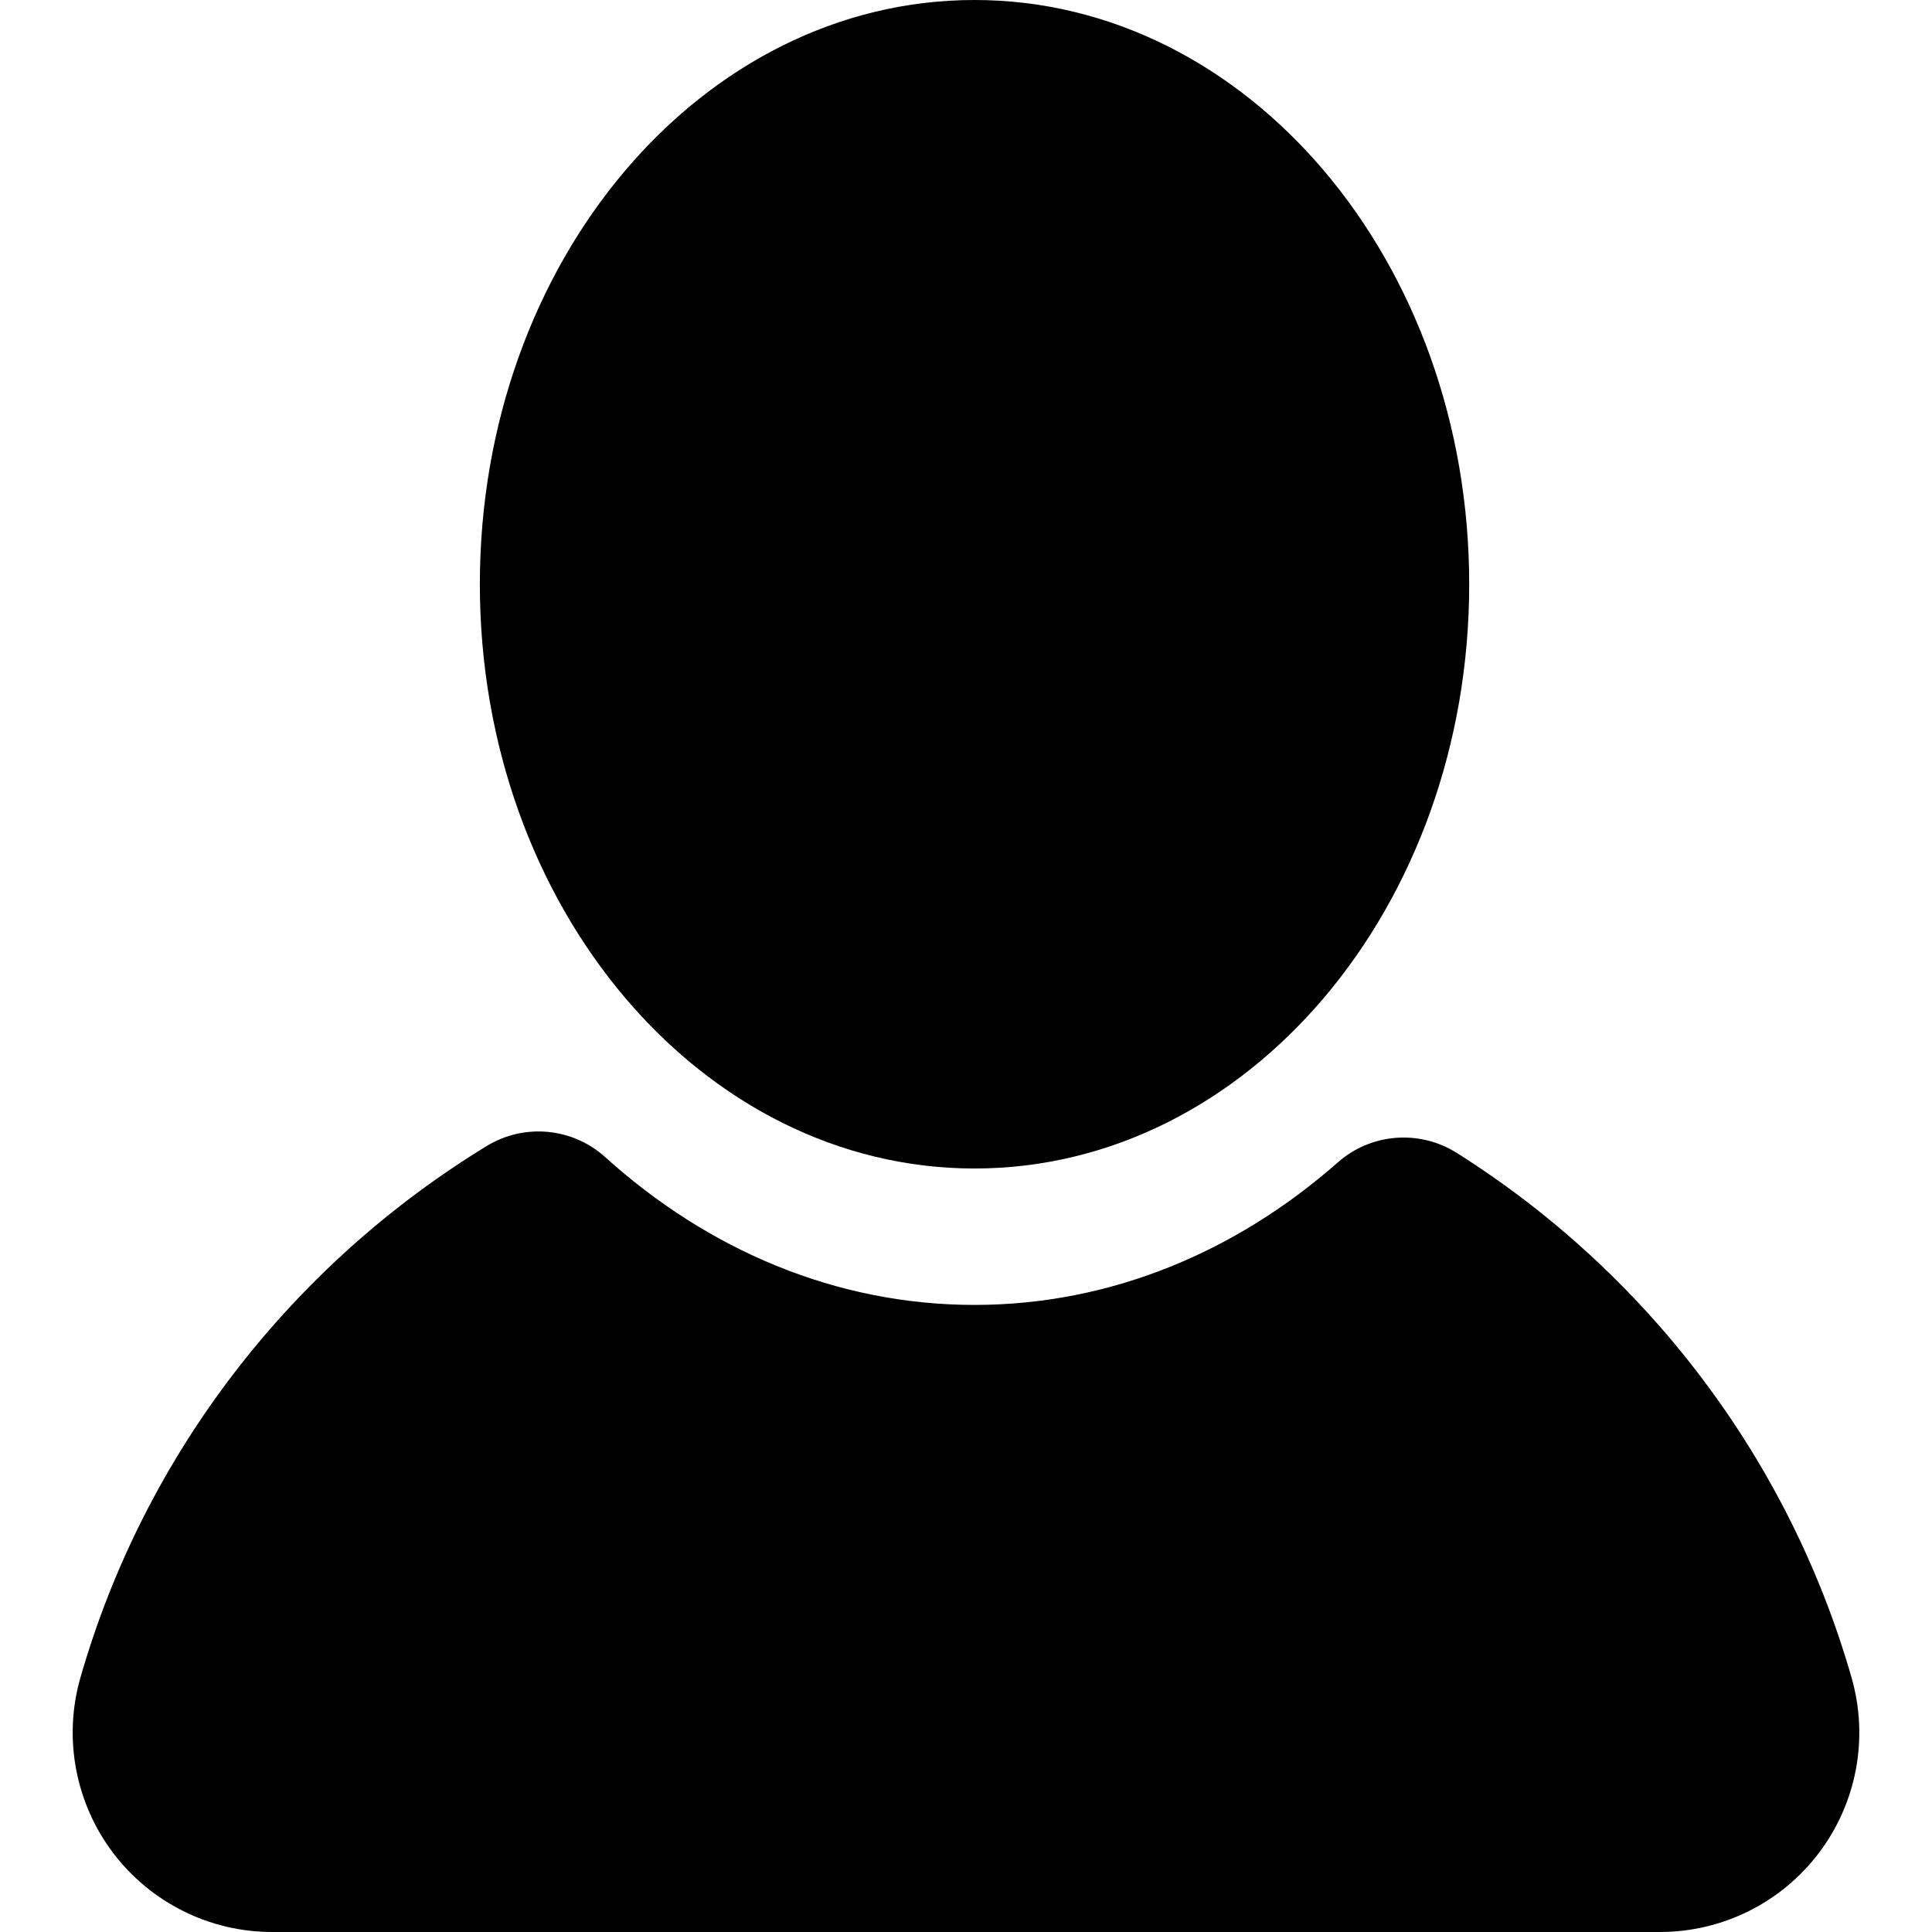
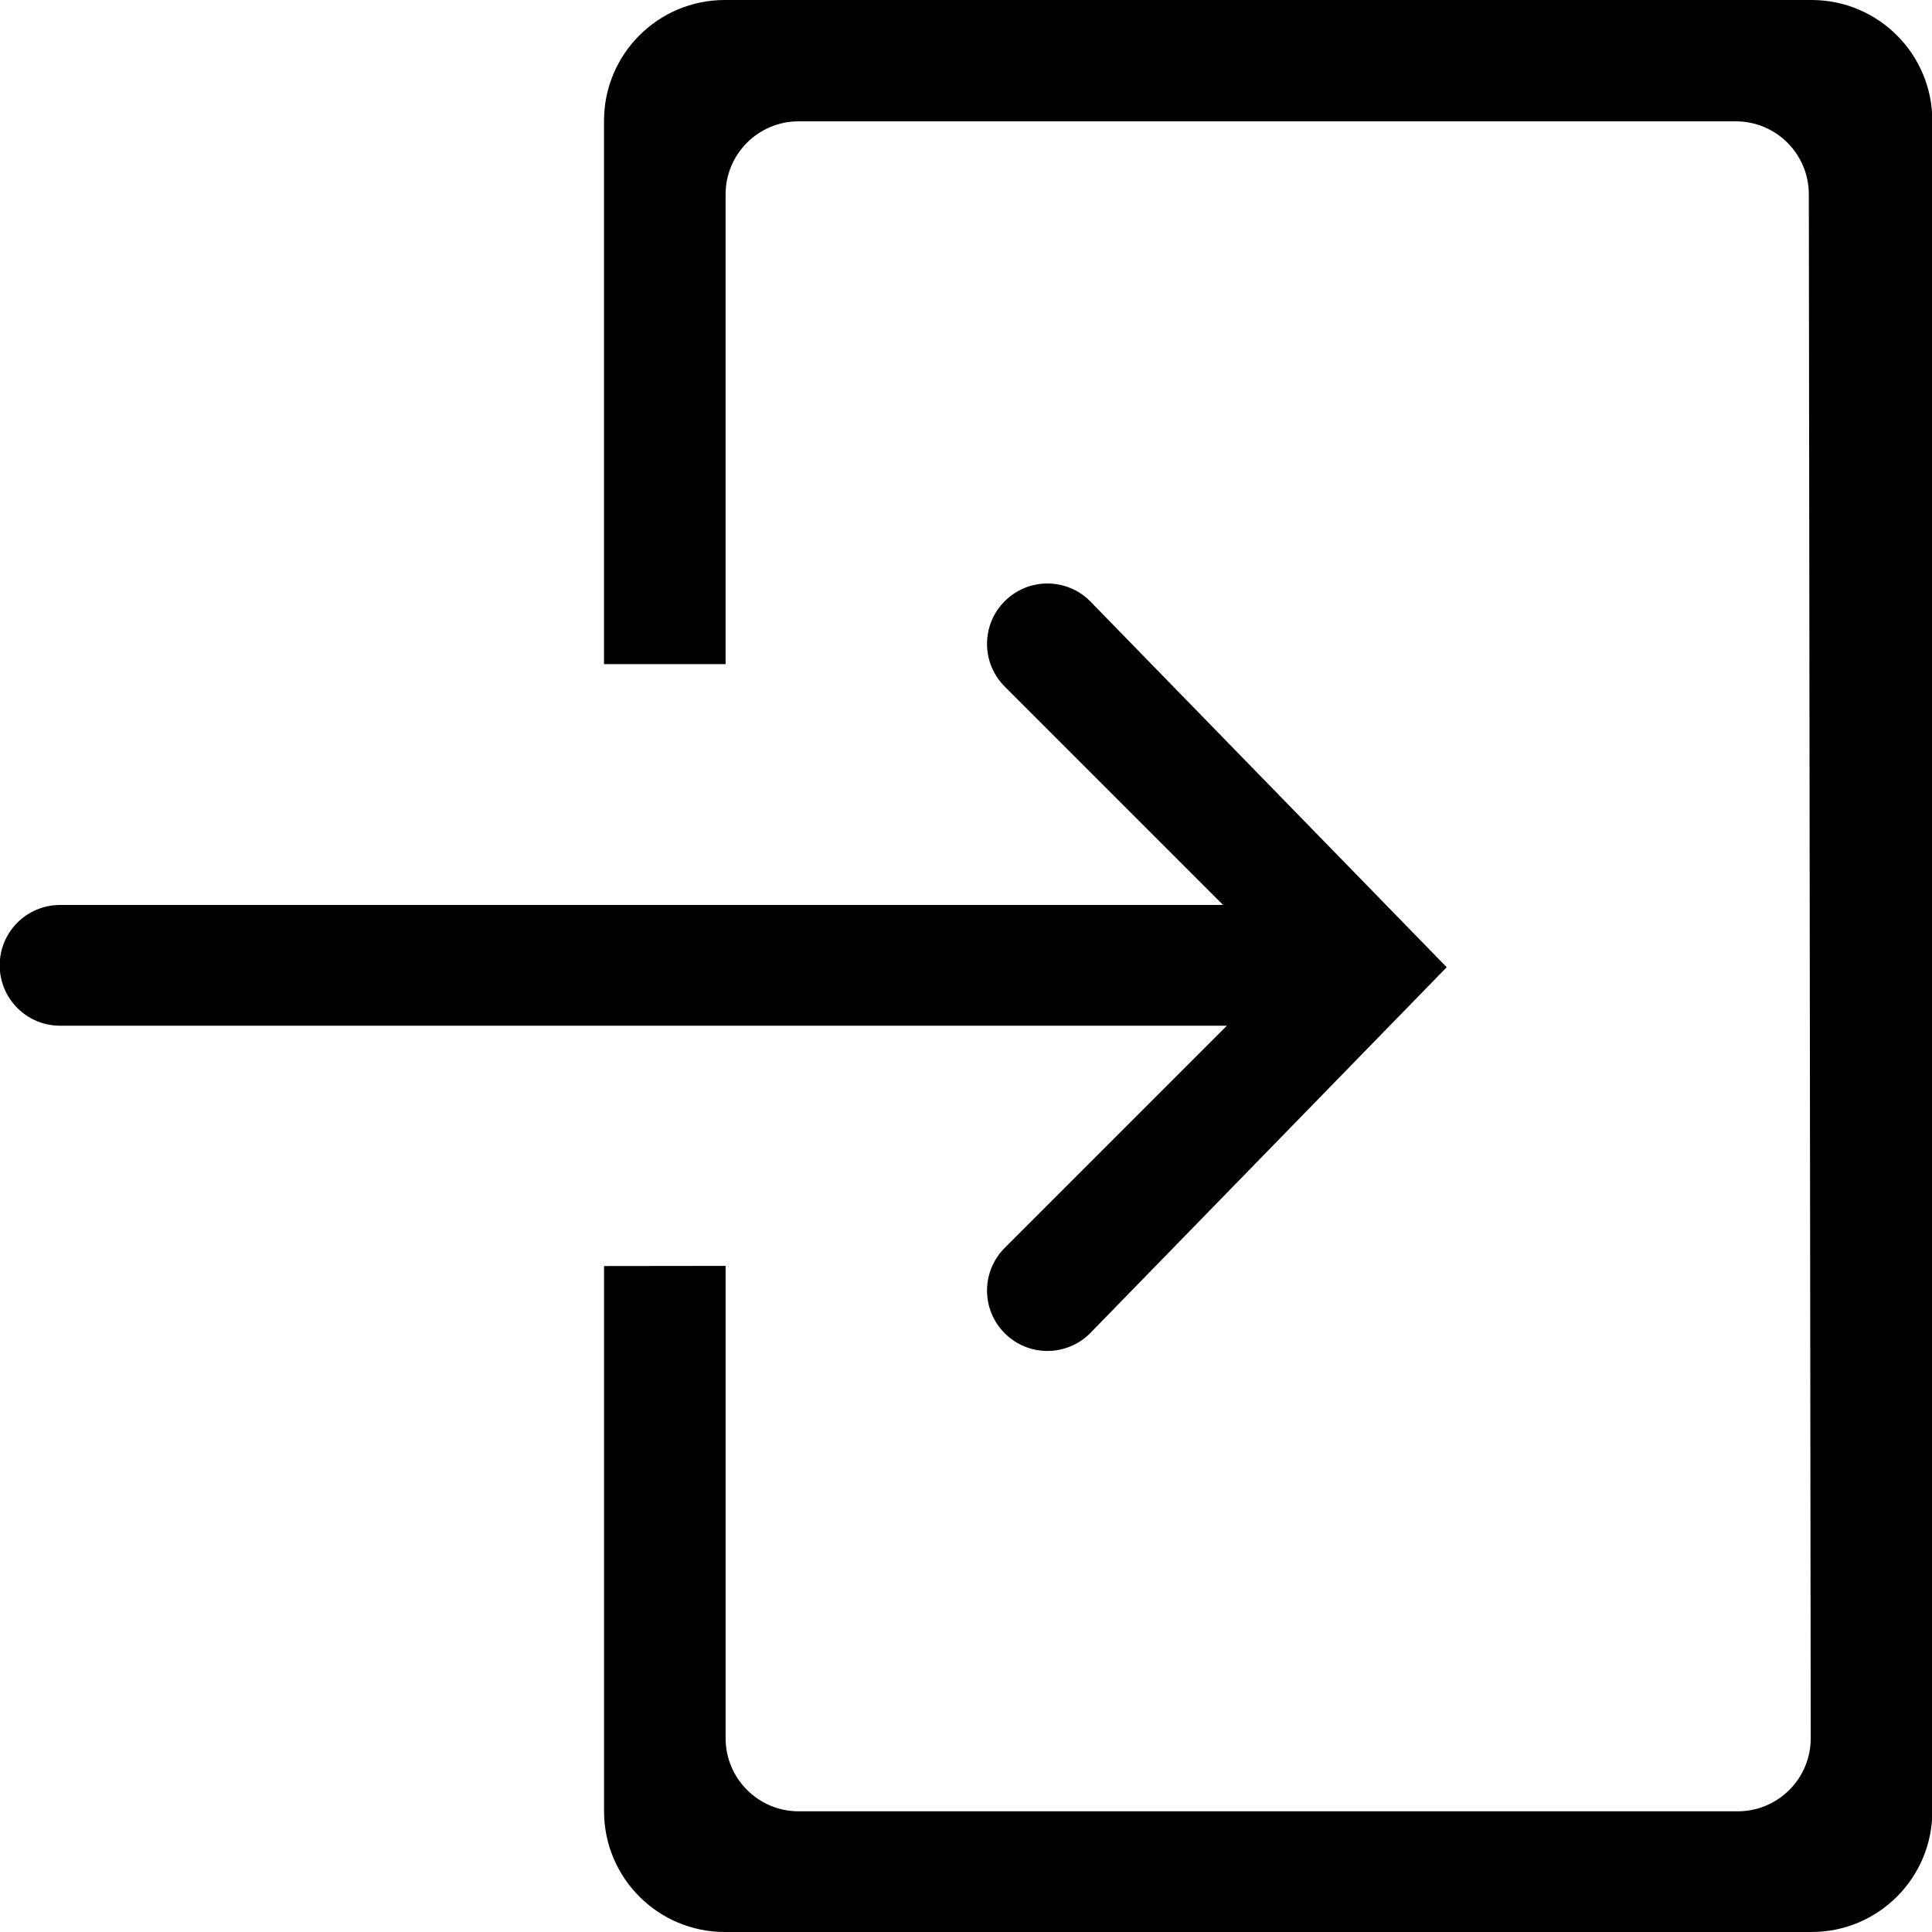
- <svg xmlns="http://www.w3.org/2000/svg" fill="#000000" version="1.1" id="Layer_1" width="800px" height="800px" viewBox="796 796 200 200" enable-background="new 796 796 200 200" xml:space="preserve">
-   <g>
-     <g>
-       <path d="M987.675,969.676c-6.521-22.754-21.304-41.99-40.878-54.33c-3.862-2.435-8.873-2.039-12.299,0.979    c-10.504,9.251-23.506,14.76-37.618,14.76c-14.391,0-27.624-5.723-38.236-15.304c-3.388-3.058-8.374-3.519-12.269-1.14    c-20.15,12.303-35.401,31.837-42.052,55.035c-1.787,6.223-0.531,12.933,3.364,18.109c3.905,5.169,10.005,8.215,16.48,8.215    h143.661c6.48,0,12.582-3.034,16.486-8.215C988.216,982.608,989.462,975.906,987.675,969.676z" />
-       <path d="M948.091,856.479c0,33.403-22.929,60.484-51.211,60.484c-28.28,0-51.206-27.081-51.206-60.484    c0-33.406,22.925-60.479,51.206-60.479C925.162,796,948.091,823.073,948.091,856.479z" />
-     </g>
-   </g>
+ <svg xmlns="http://www.w3.org/2000/svg" fill="#000000" width="800px" height="800px" viewBox="0 0 1024 1024">
+   <path d="M532.528 661.408c-12.512 12.496-12.513 32.752-.001 45.248 6.256 6.256 14.432 9.376 22.624 9.376s16.368-3.12 22.624-9.376l189.008-194L577.775 318.64c-12.496-12.496-32.752-12.496-45.248 0-12.512 12.496-12.512 32.752 0 45.248l115.744 115.76H31.839c-17.68 0-32 14.336-32 32s14.32 32 32 32h618.448zM960.159 0h-576c-35.36 0-64.017 28.656-64.017 64v288h64.432V103.024c0-21.376 17.344-38.72 38.72-38.72h496.704c21.408 0 38.72 17.344 38.72 38.72l1.007 818.288c0 21.376-17.311 38.72-38.72 38.72H423.31c-21.376 0-38.72-17.344-38.72-38.72V670.944l-64.432.08V960c0 35.344 28.656 64 64.017 64h576c35.344 0 64-28.656 64-64V64c-.016-35.344-28.672-64-64.016-64z" />
</svg>
